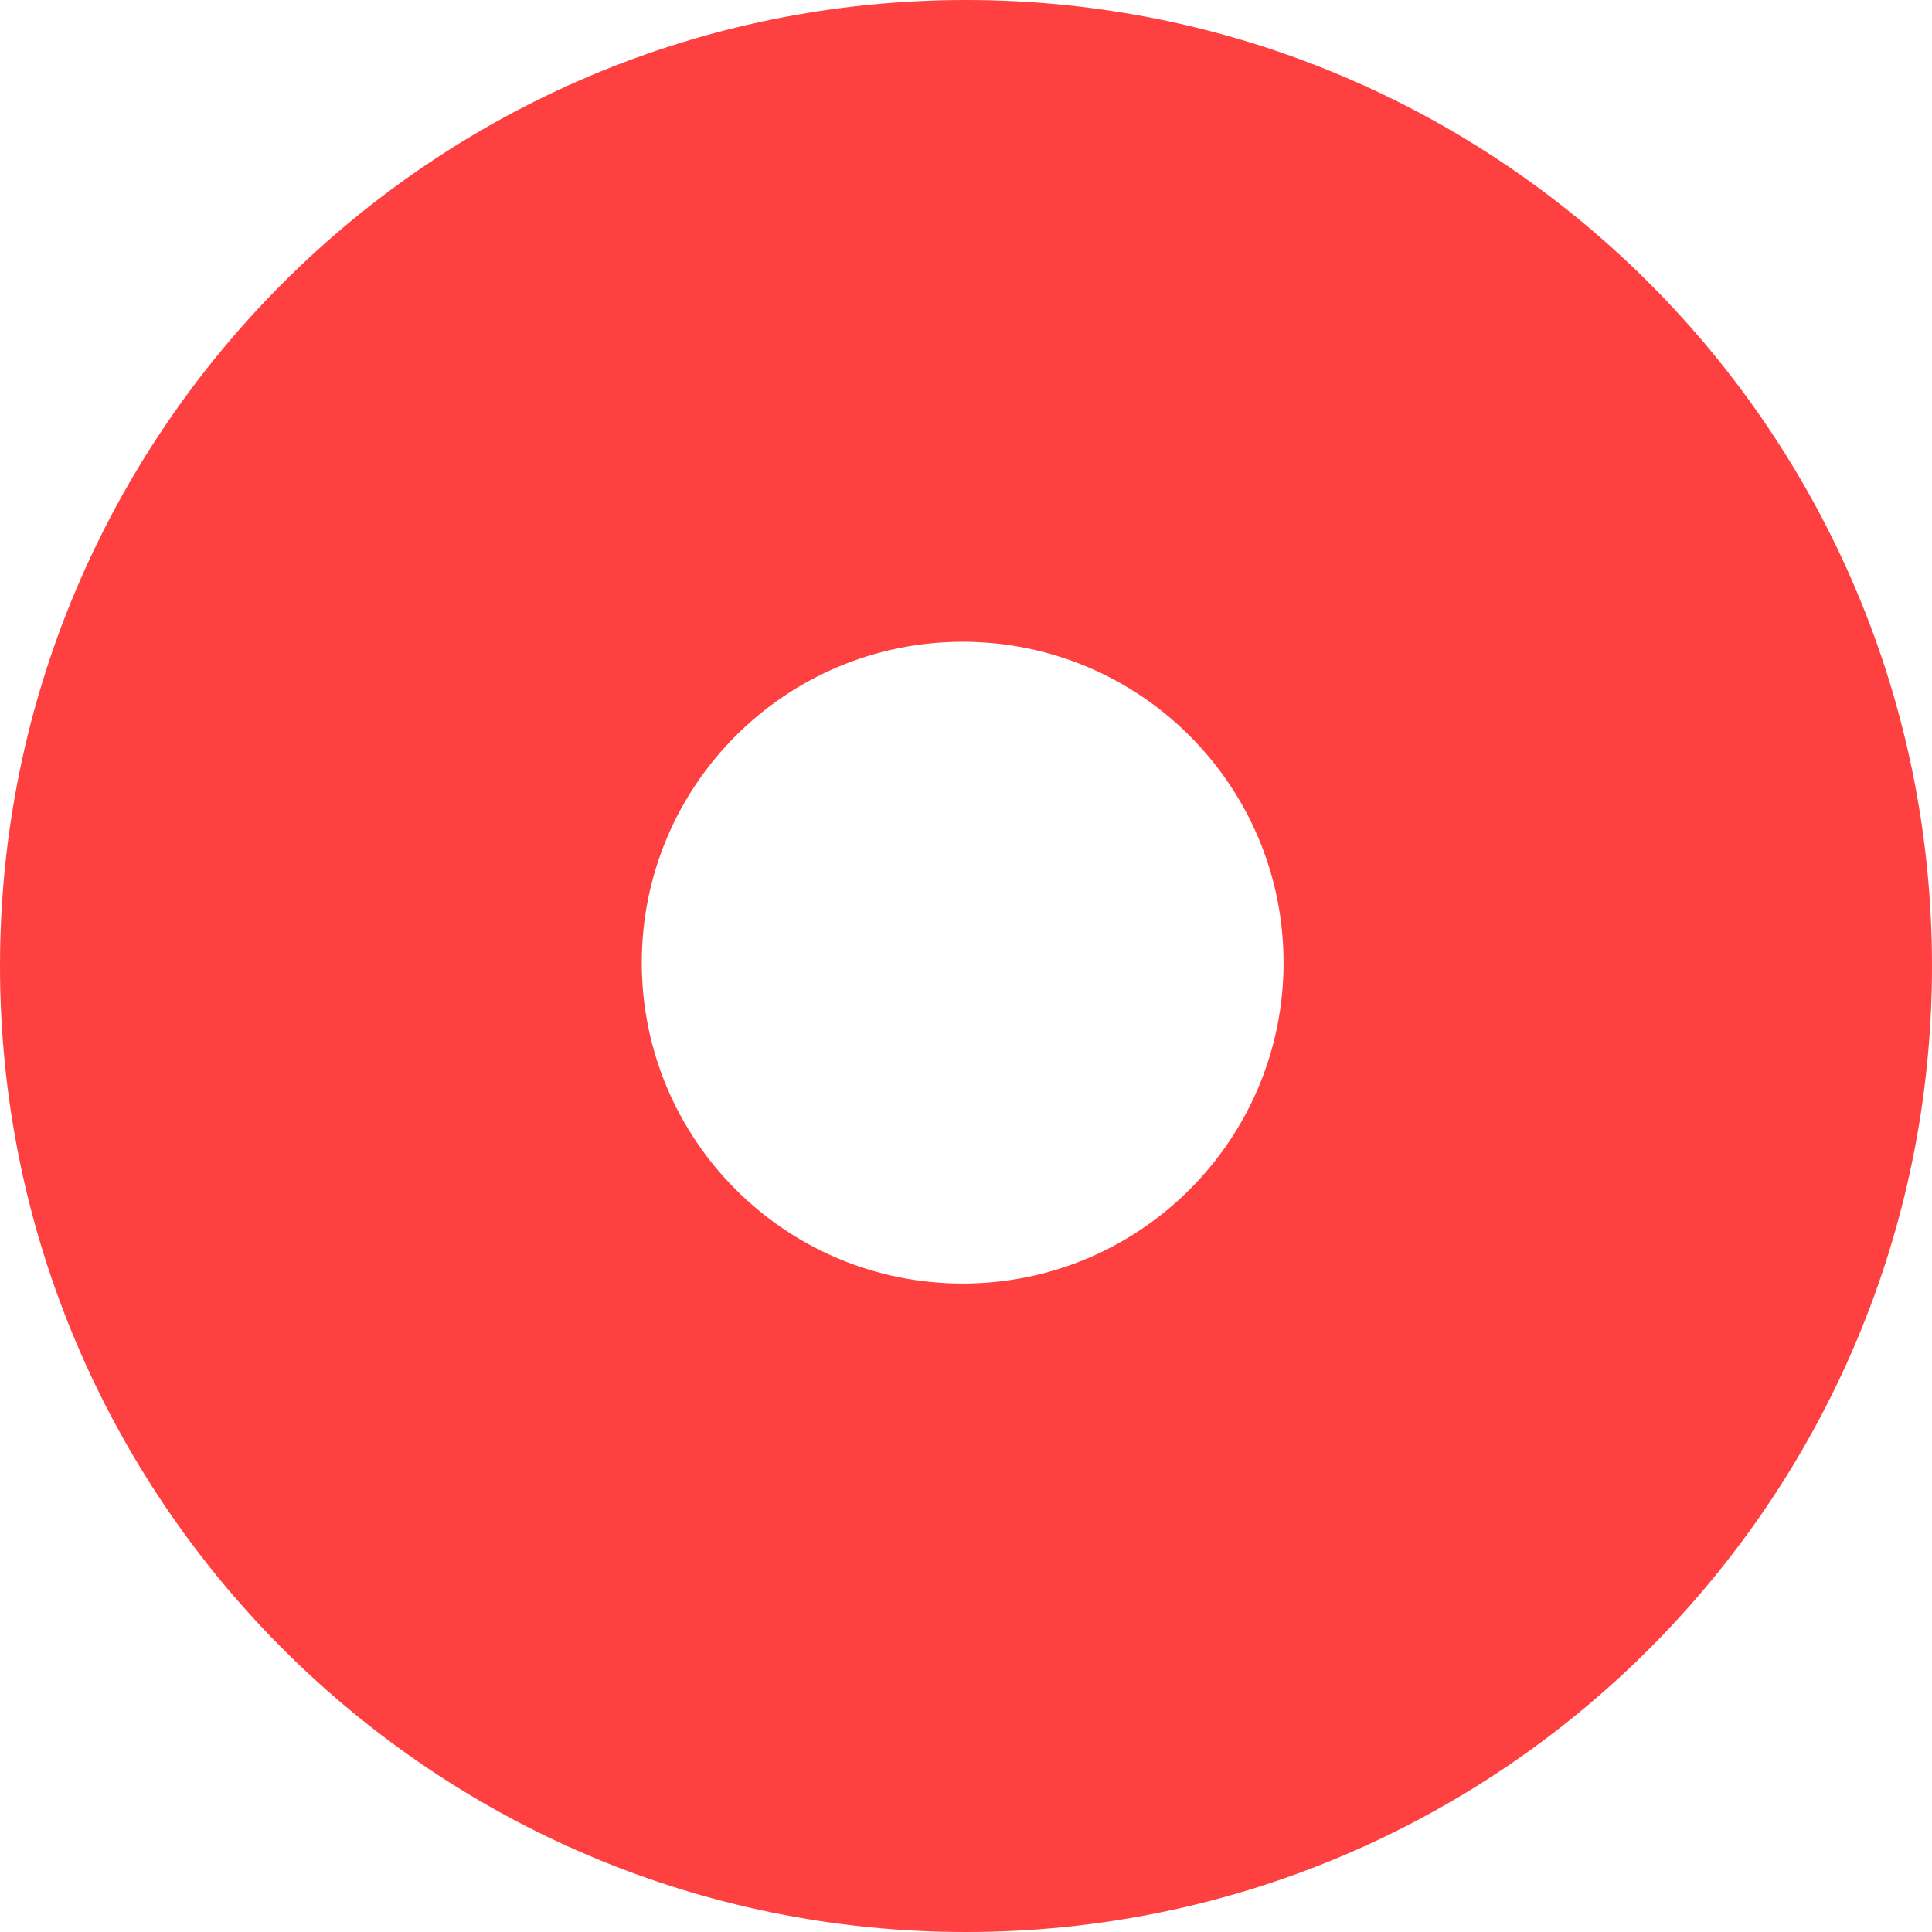
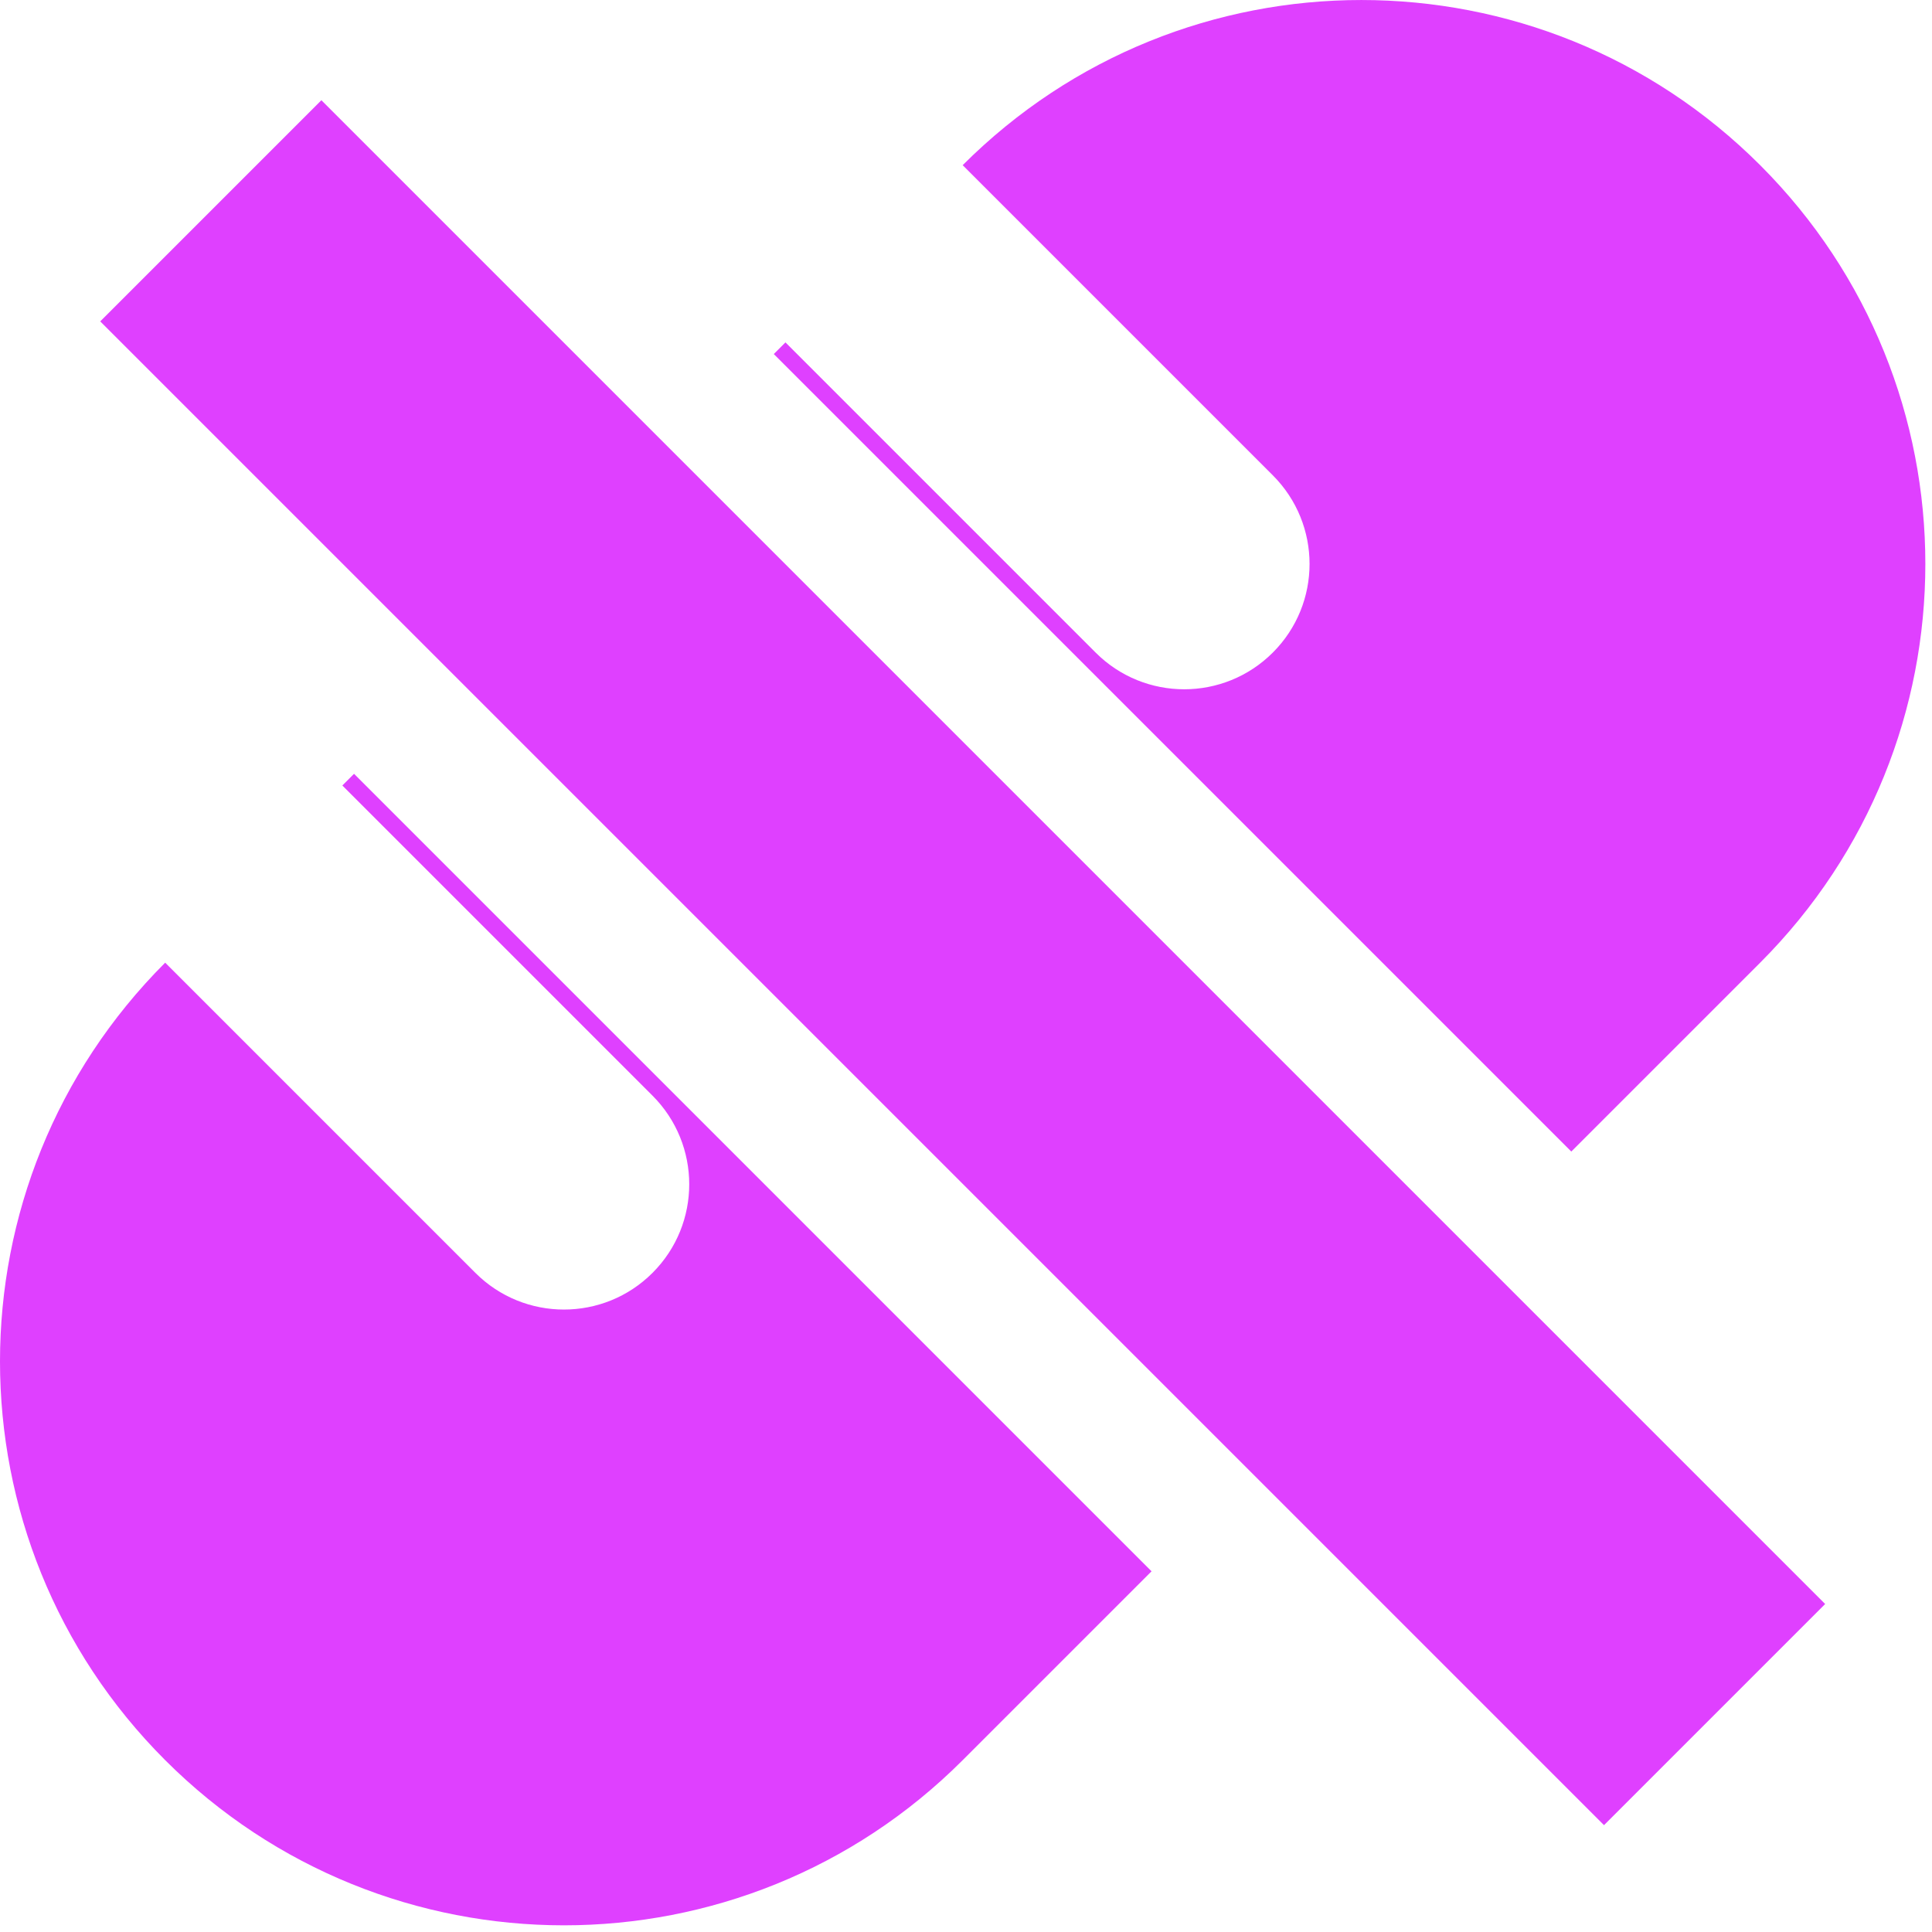
<svg xmlns="http://www.w3.org/2000/svg" version="1.1" id="Ebene_1" x="0px" y="0px" width="512px" height="512px" viewBox="0 0 512 512" enable-background="new 0 0 512 512" xml:space="preserve">
-   <path fill="#FF4040" d="M256,0C114.625,0,0,114.609,0,256c0,141.375,114.625,256,256,256s256-114.625,256-256  C512,114.609,397.375,0,256,0z M255.118,340.157c-46.966,0-85.039-38.073-85.039-85.039c0-46.966,38.073-85.039,85.039-85.039  s85.039,38.073,85.039,85.039C340.157,302.084,302.084,340.157,255.118,340.157z" />
+   <rect x="213.677" y="-26.672" transform="matrix(-0.7071 0.7071 -0.7071 -0.7071 615.9171 255.1272)" fill="#DF40FF" width="82.886" height="563.592" />
+   <g>
+     <path fill="#DF40FF" d="M290.349,172.935L208.153,90.74l-3.089,3.089l211.344,211.344l50.055-50.055   c58.366-58.366,58.366-152.991,0-211.344c-58.365-58.353-152.991-58.366-211.344,0l82.195,82.195   c12.976,12.976,12.976,34.002,0,46.965C324.338,185.911,303.312,185.911,290.349,172.935z" />
+     <path fill="#DF40FF" d="M93.824,205.068l-3.097,3.097l82.196,82.195c12.975,12.976,12.975,34.002,0,46.965   c-12.964,12.963-33.99,12.963-46.953-0.013l-82.195-82.195c-58.366,58.366-58.366,152.991,0,211.344   c58.366,58.354,152.991,58.366,211.344,0l50.05-50.05L93.824,205.068z" />
+   </g>
</svg>
